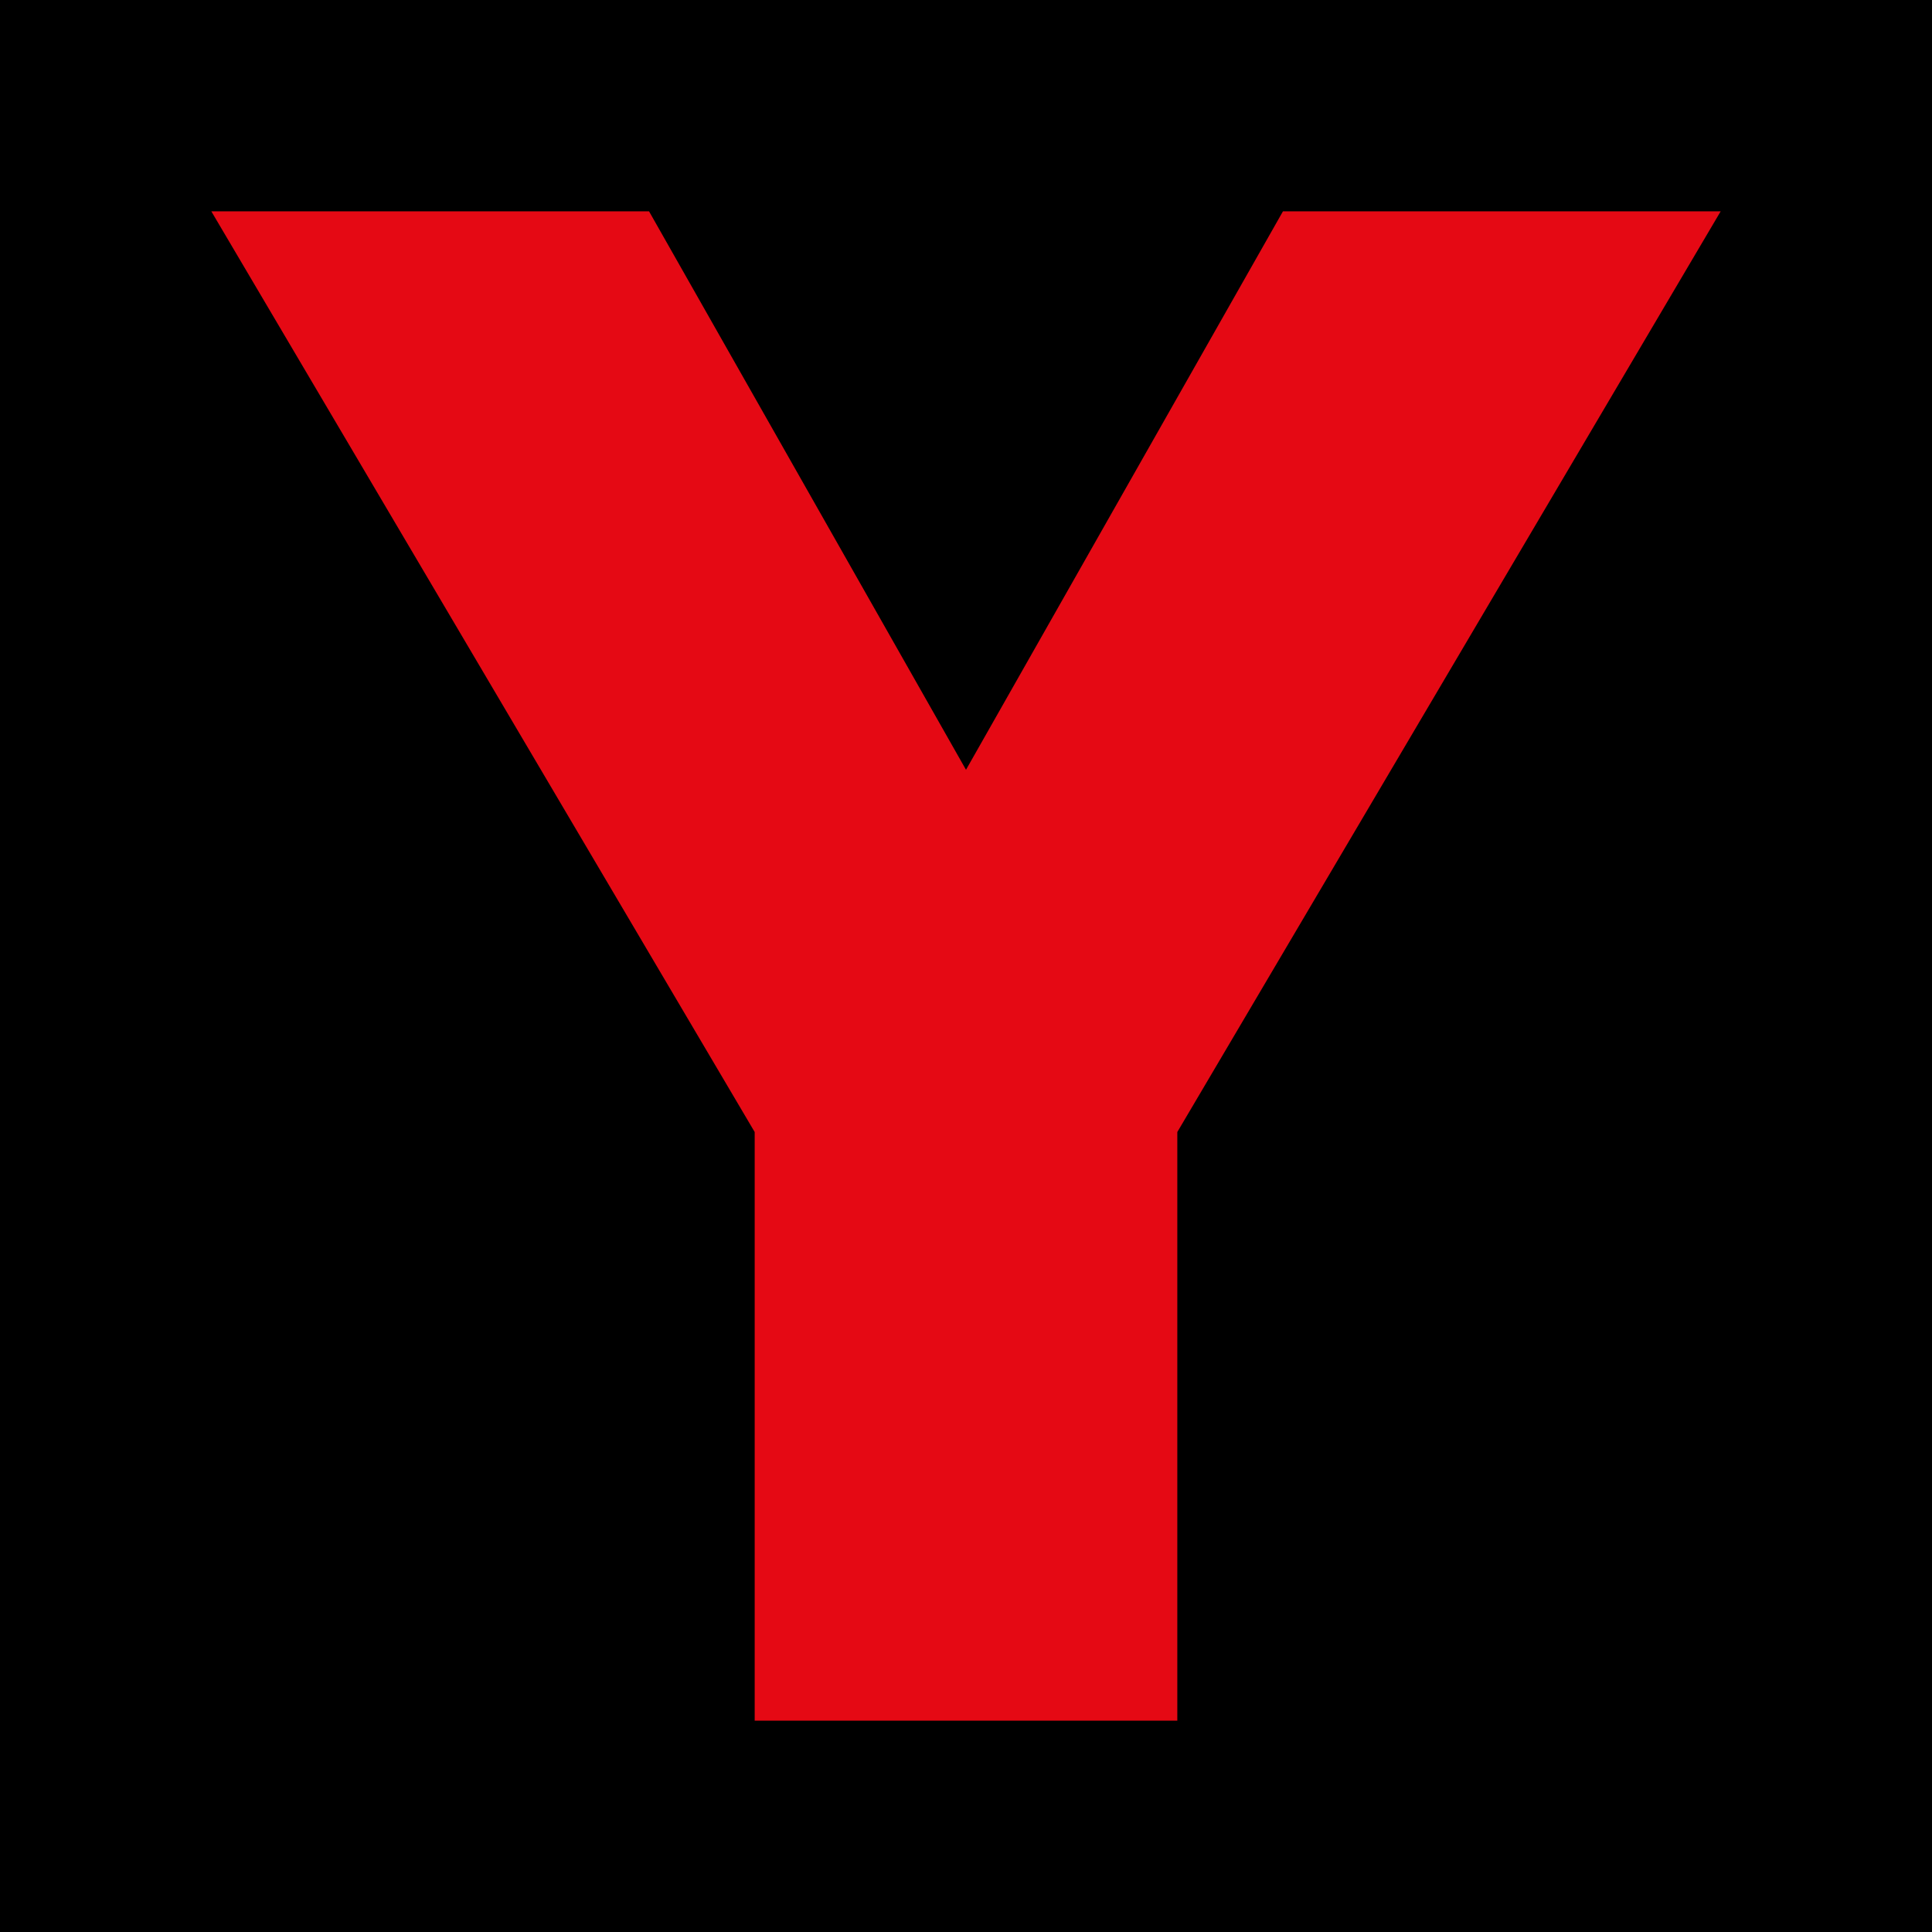
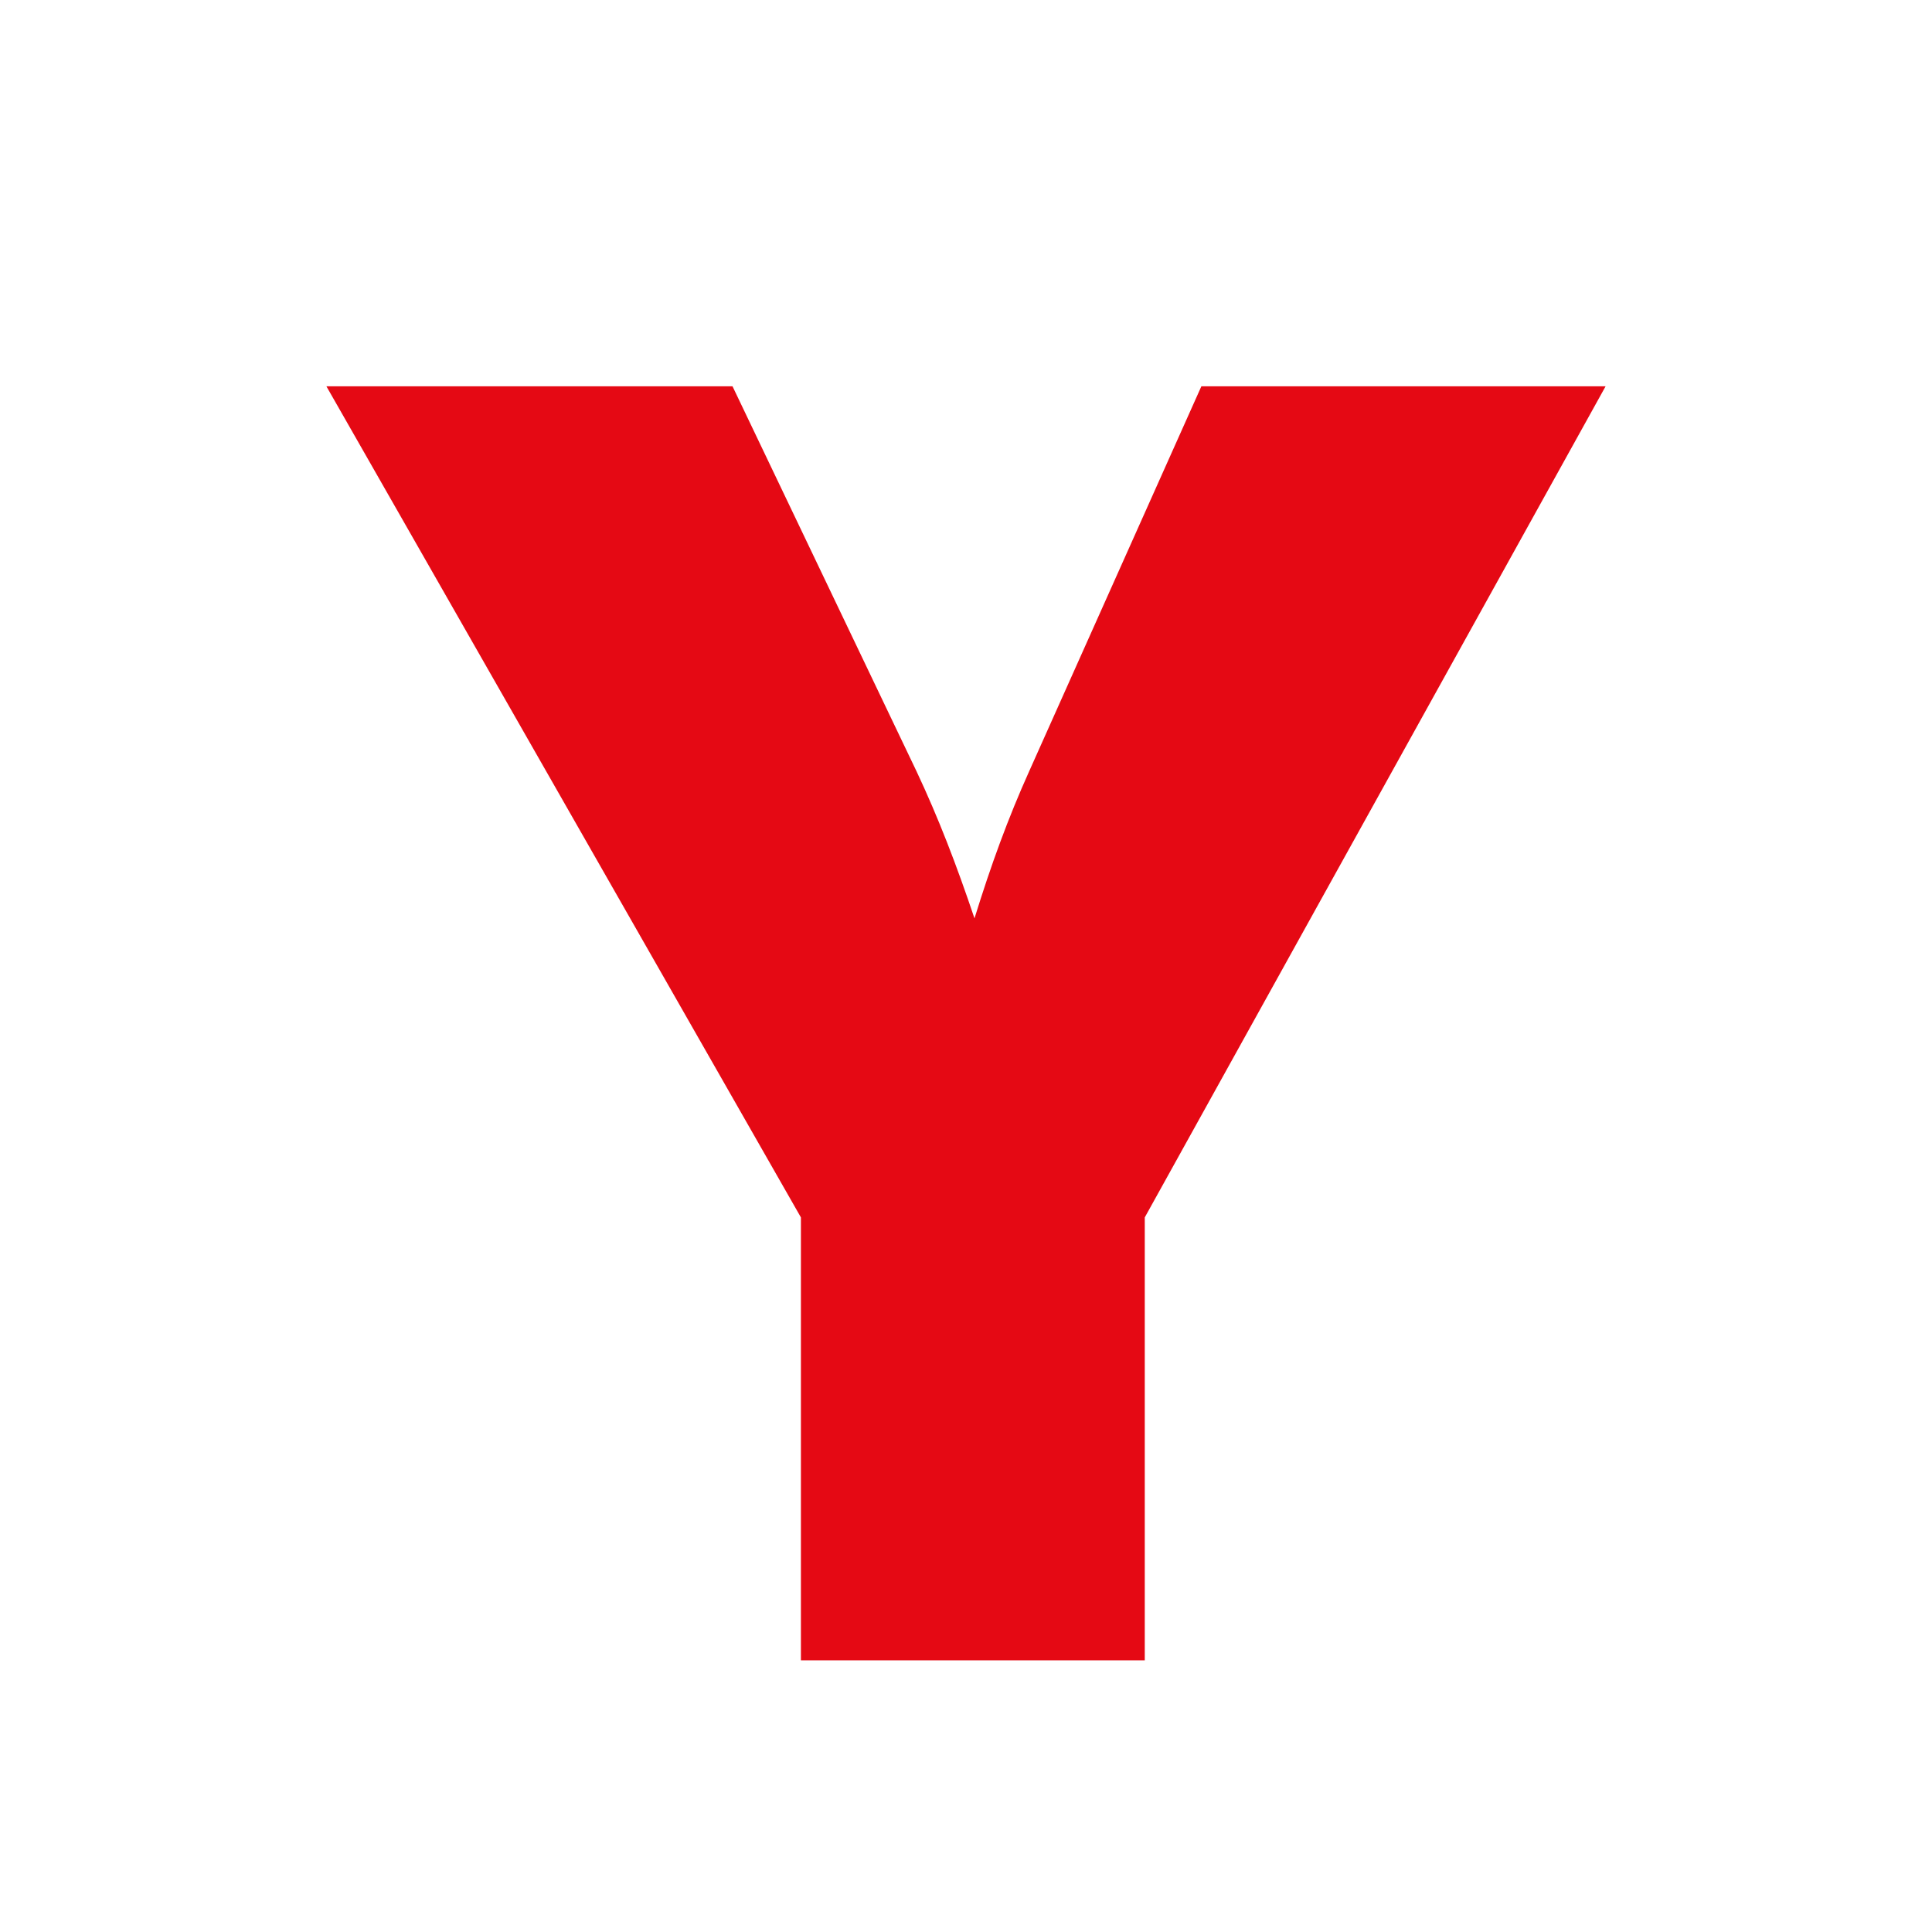
<svg xmlns="http://www.w3.org/2000/svg" viewBox="0 0 64 64" role="img" aria-label="Yoshvi Y">
-   <rect width="64" height="64" fill="#000" />
-   <path d="M7 7h14.5L32 25.5 42.5 7H57L39 37.5V57H25V37.5L7 7Z" fill="#e50914" />
+   <text x="32" y="55" fill="#e50914" font-family="Inter, Arial, sans-serif" font-size="58" font-weight="950" text-anchor="middle">Y</text>
</svg>
